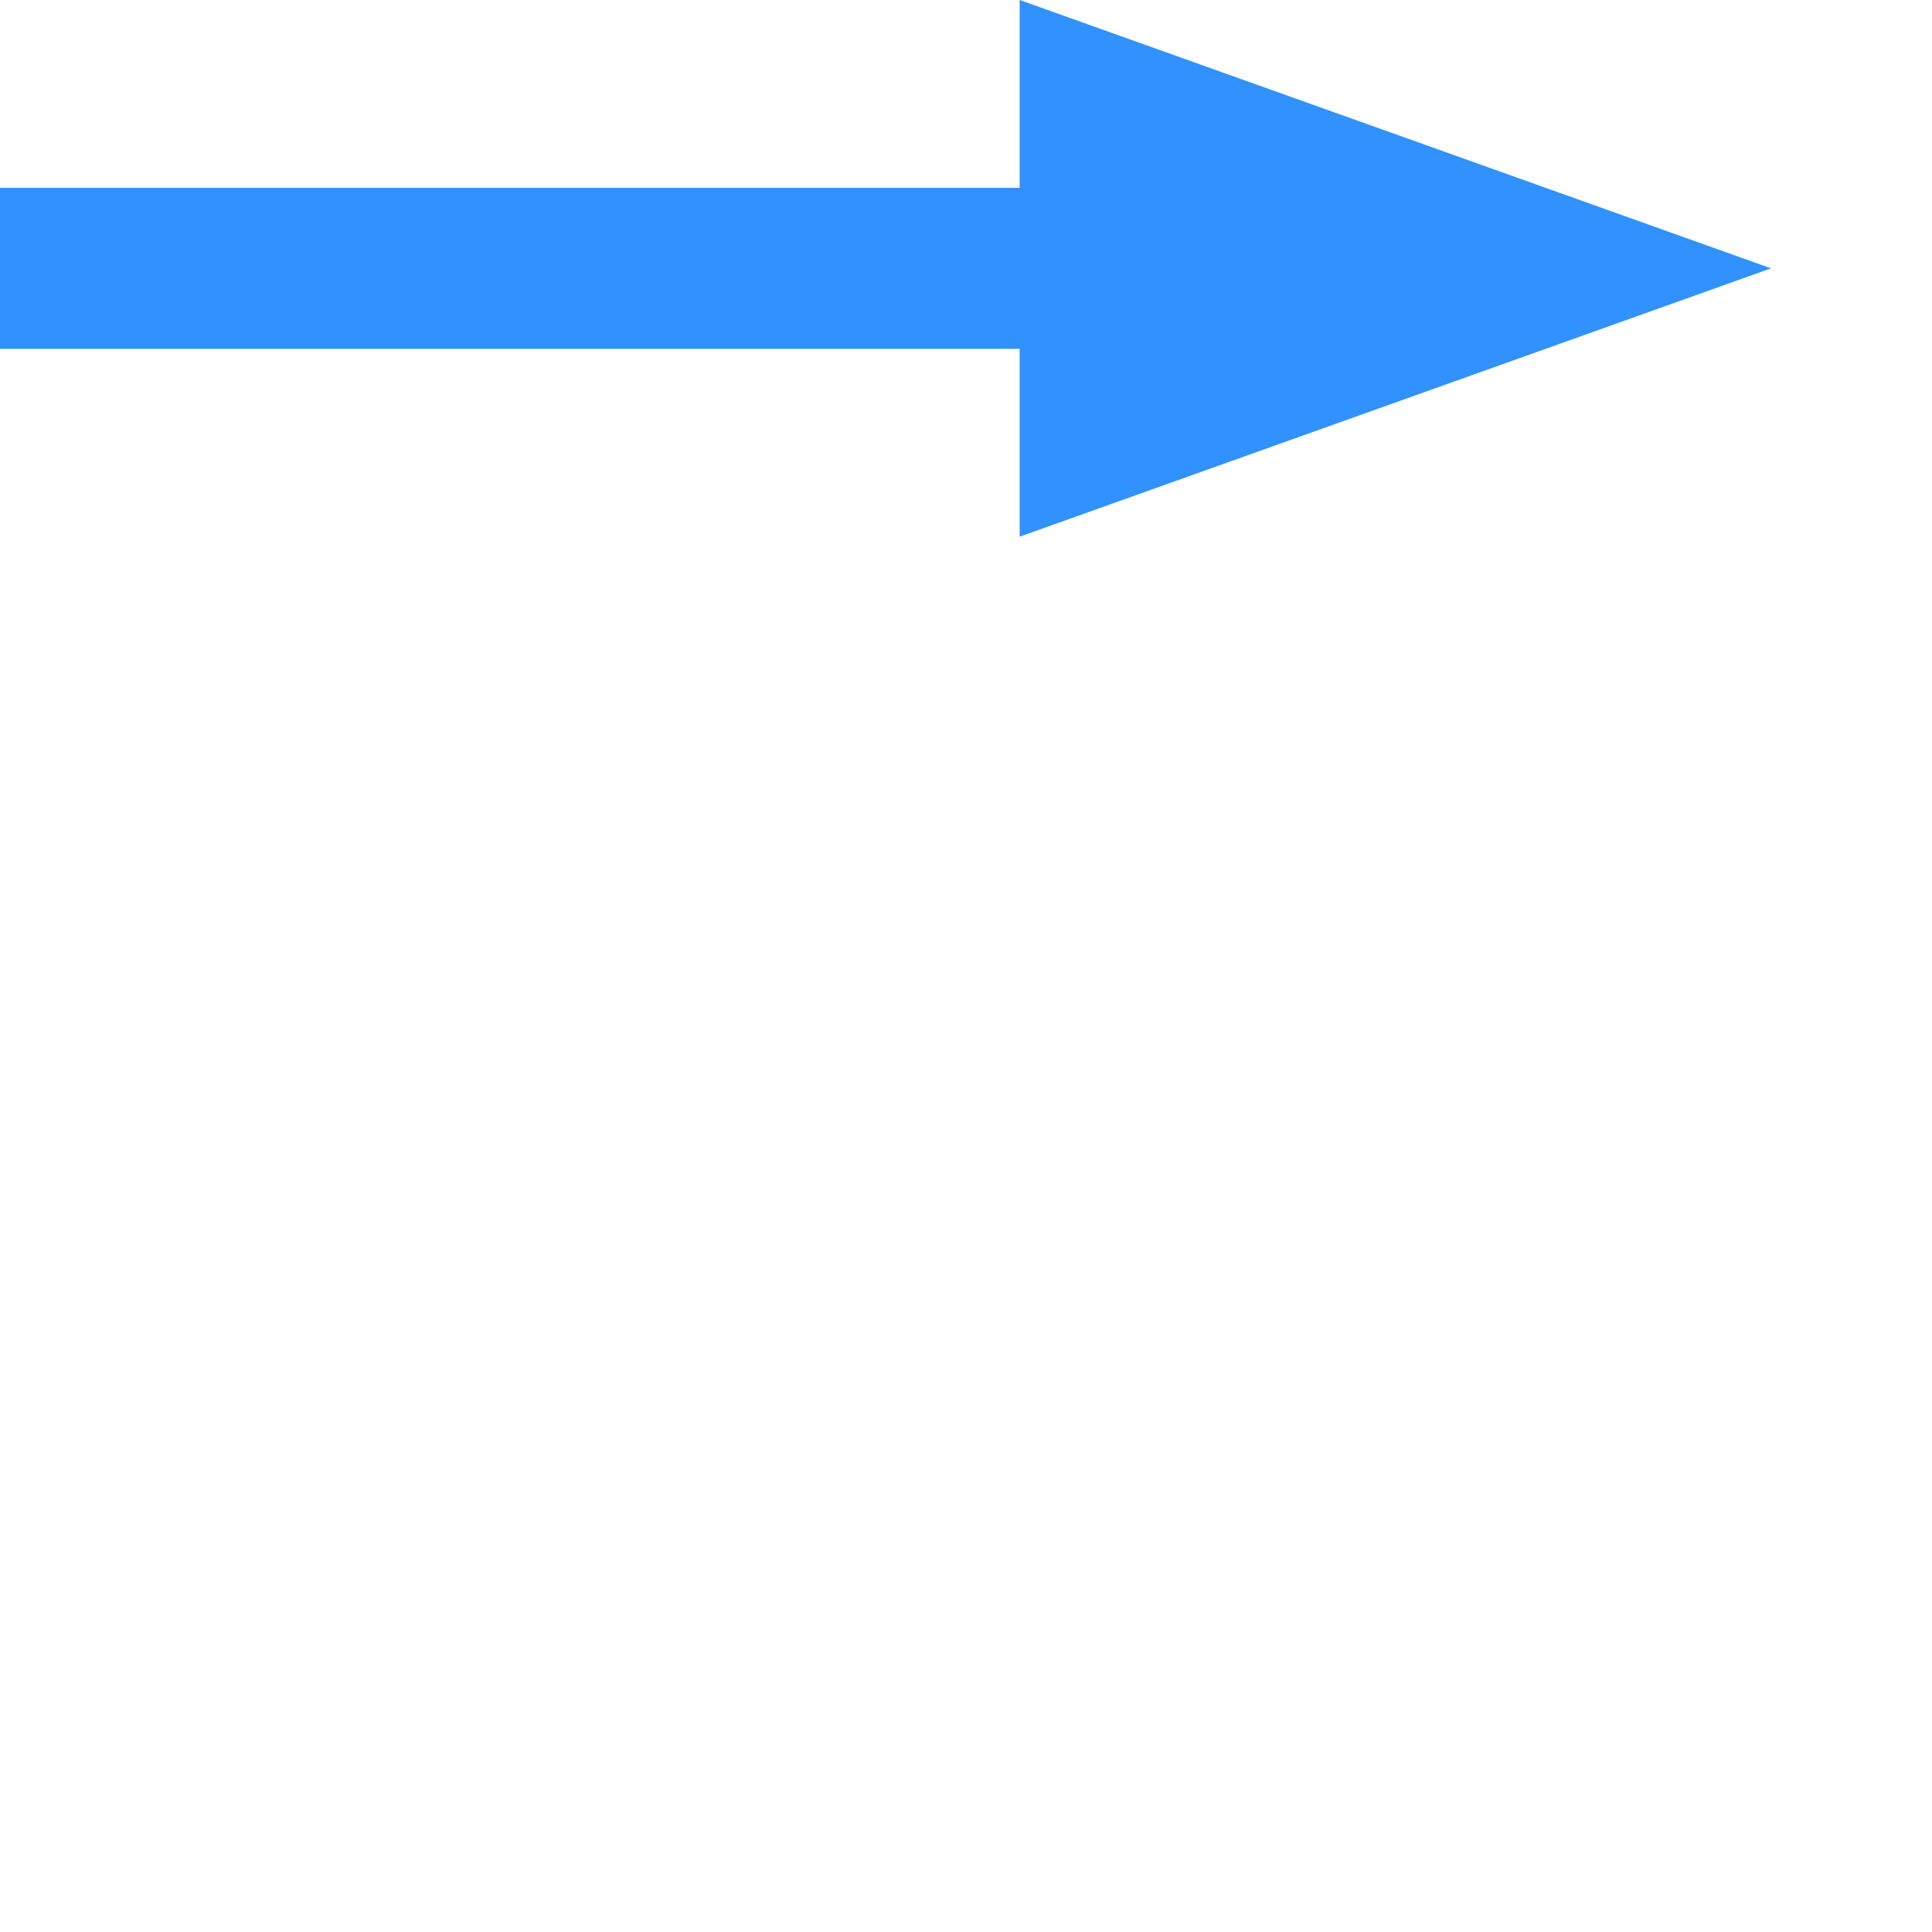
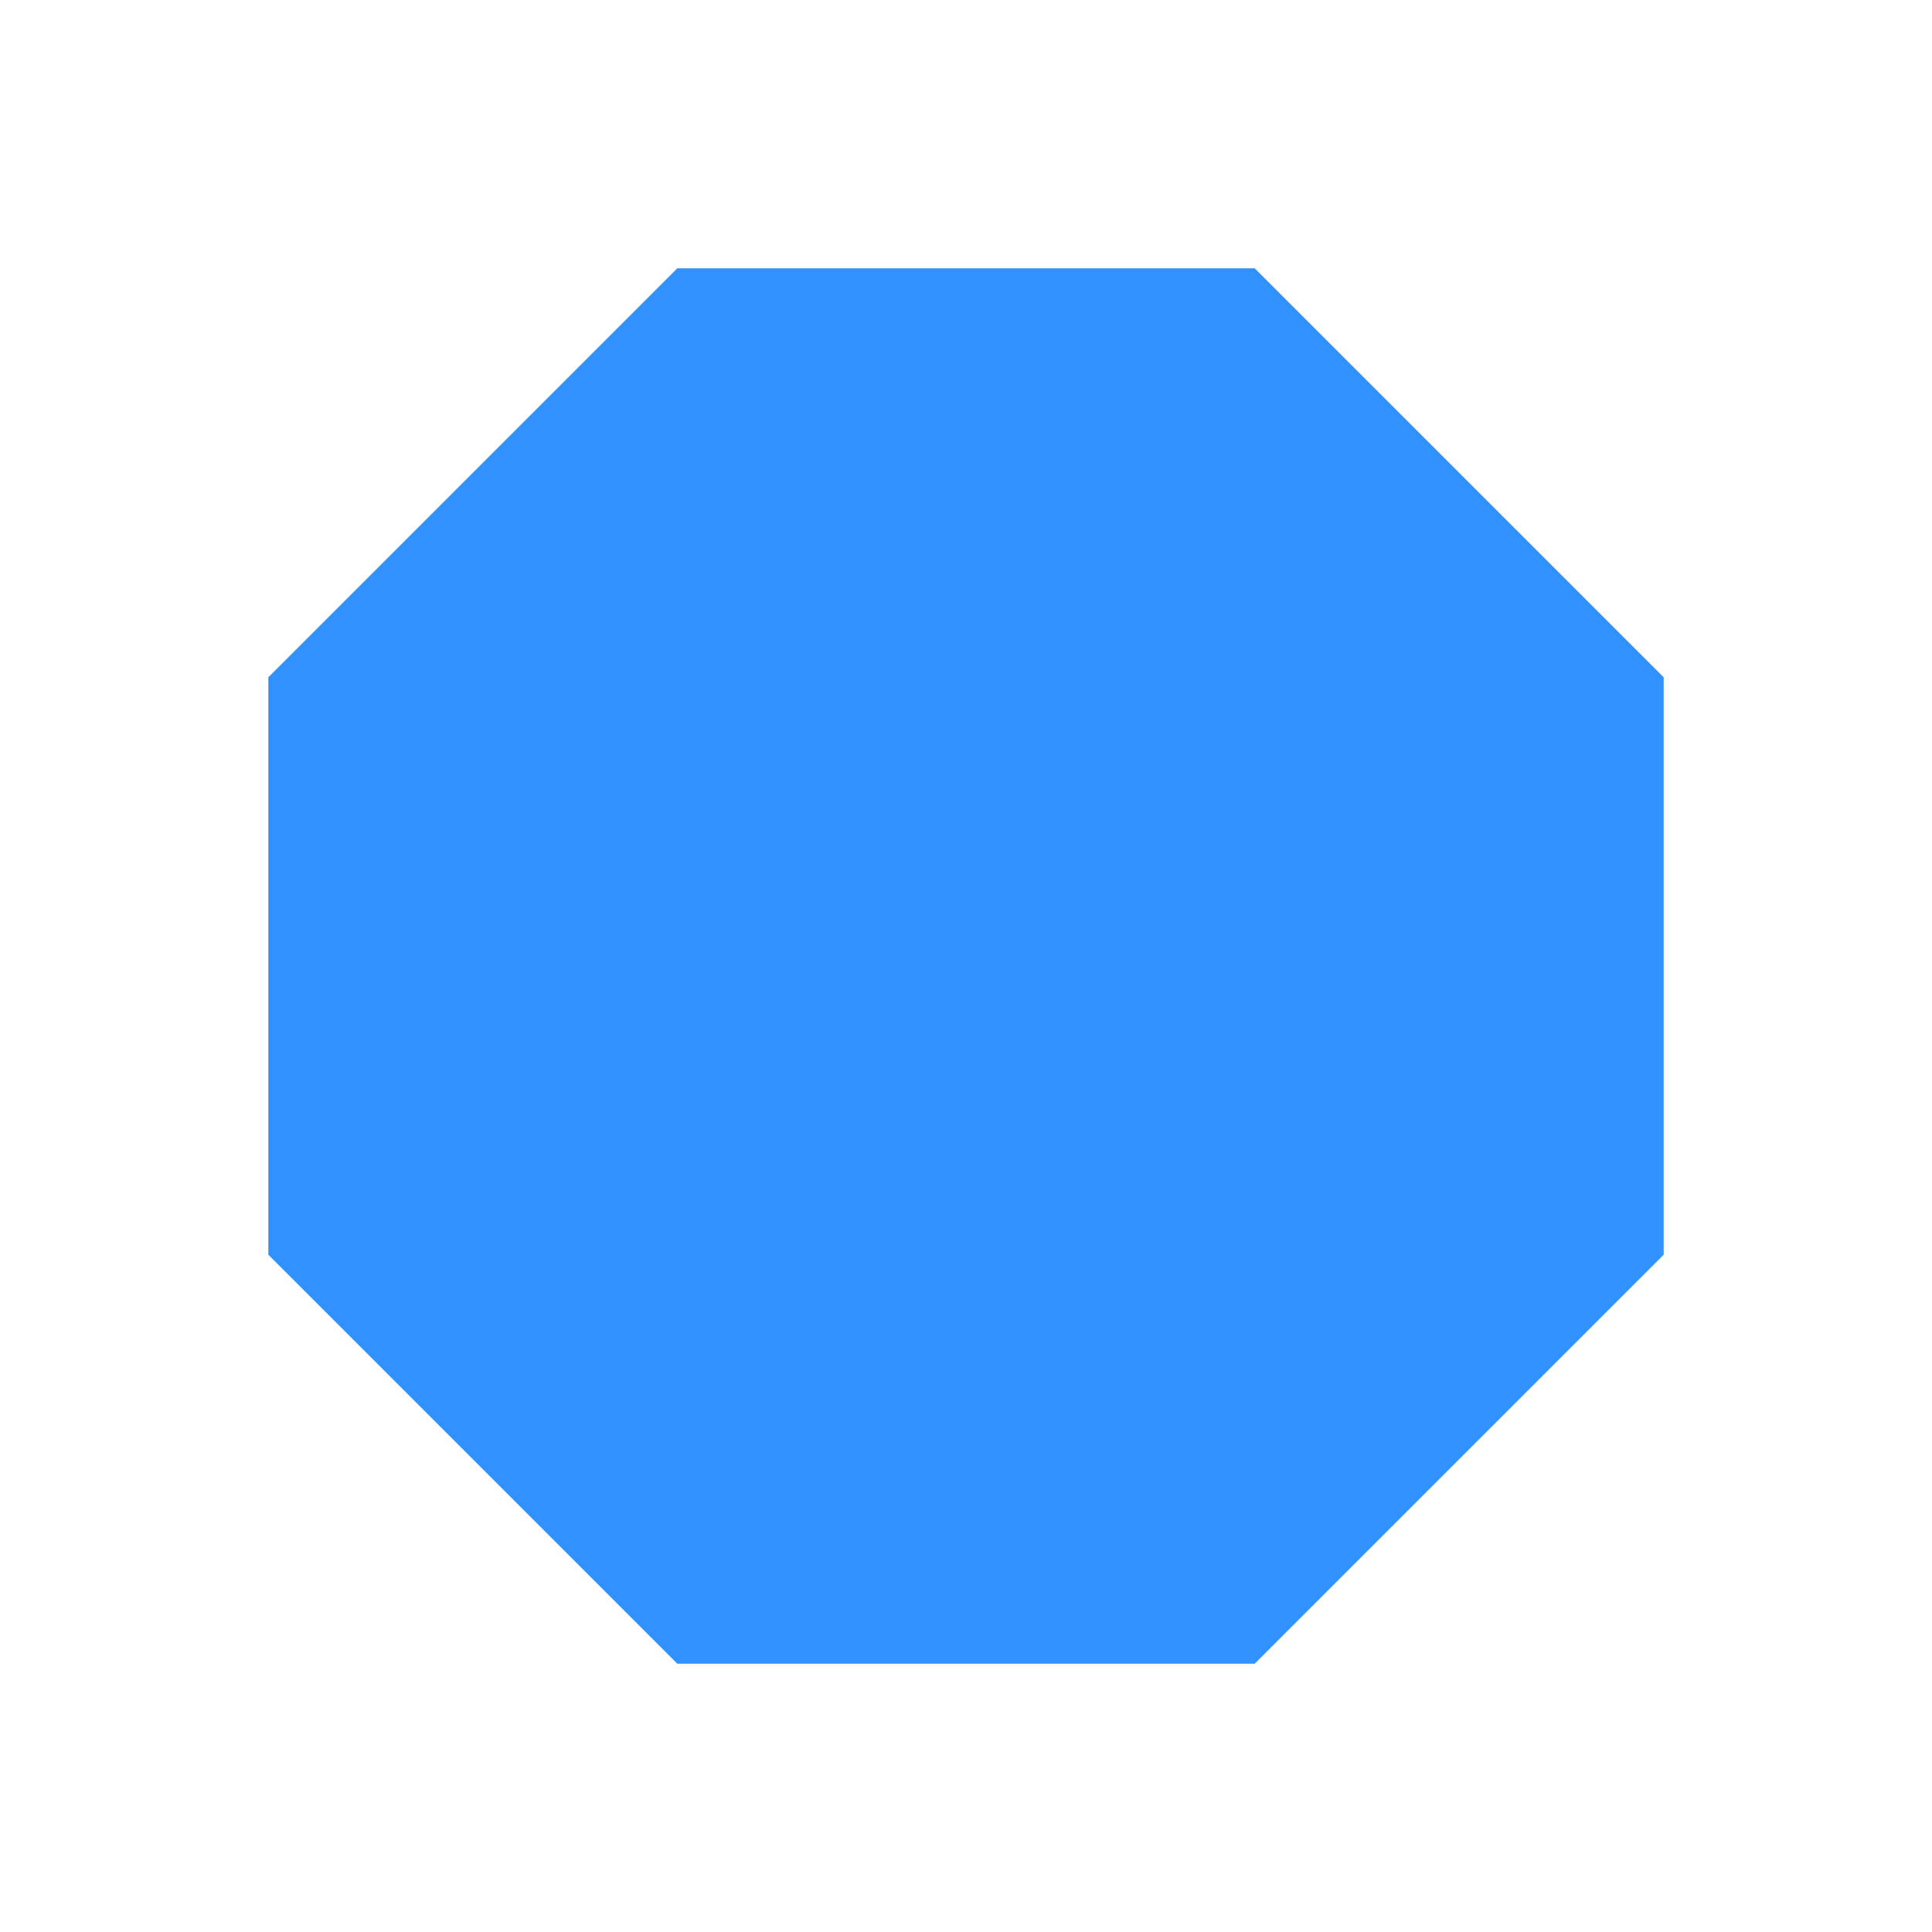
<svg xmlns="http://www.w3.org/2000/svg" width="18" height="18" viewBox="0 0 18 18">
-   <path d="M0 1.75 L9.5 1.75 L9.5 0 L16.5 2.5 L9.5 5 L9.5 3.25 L0 3.25 Z" fill="#1a85ff" fill-opacity="0.9" />
+   <path d="M6.31 2.5 L11.69 2.5 L15.5 6.31 L15.5 11.69 L11.69 15.5 L6.31 15.5 L2.5 11.69 L2.5 6.31 Z" fill="#1a85ff" fill-opacity="0.9" />
</svg>
